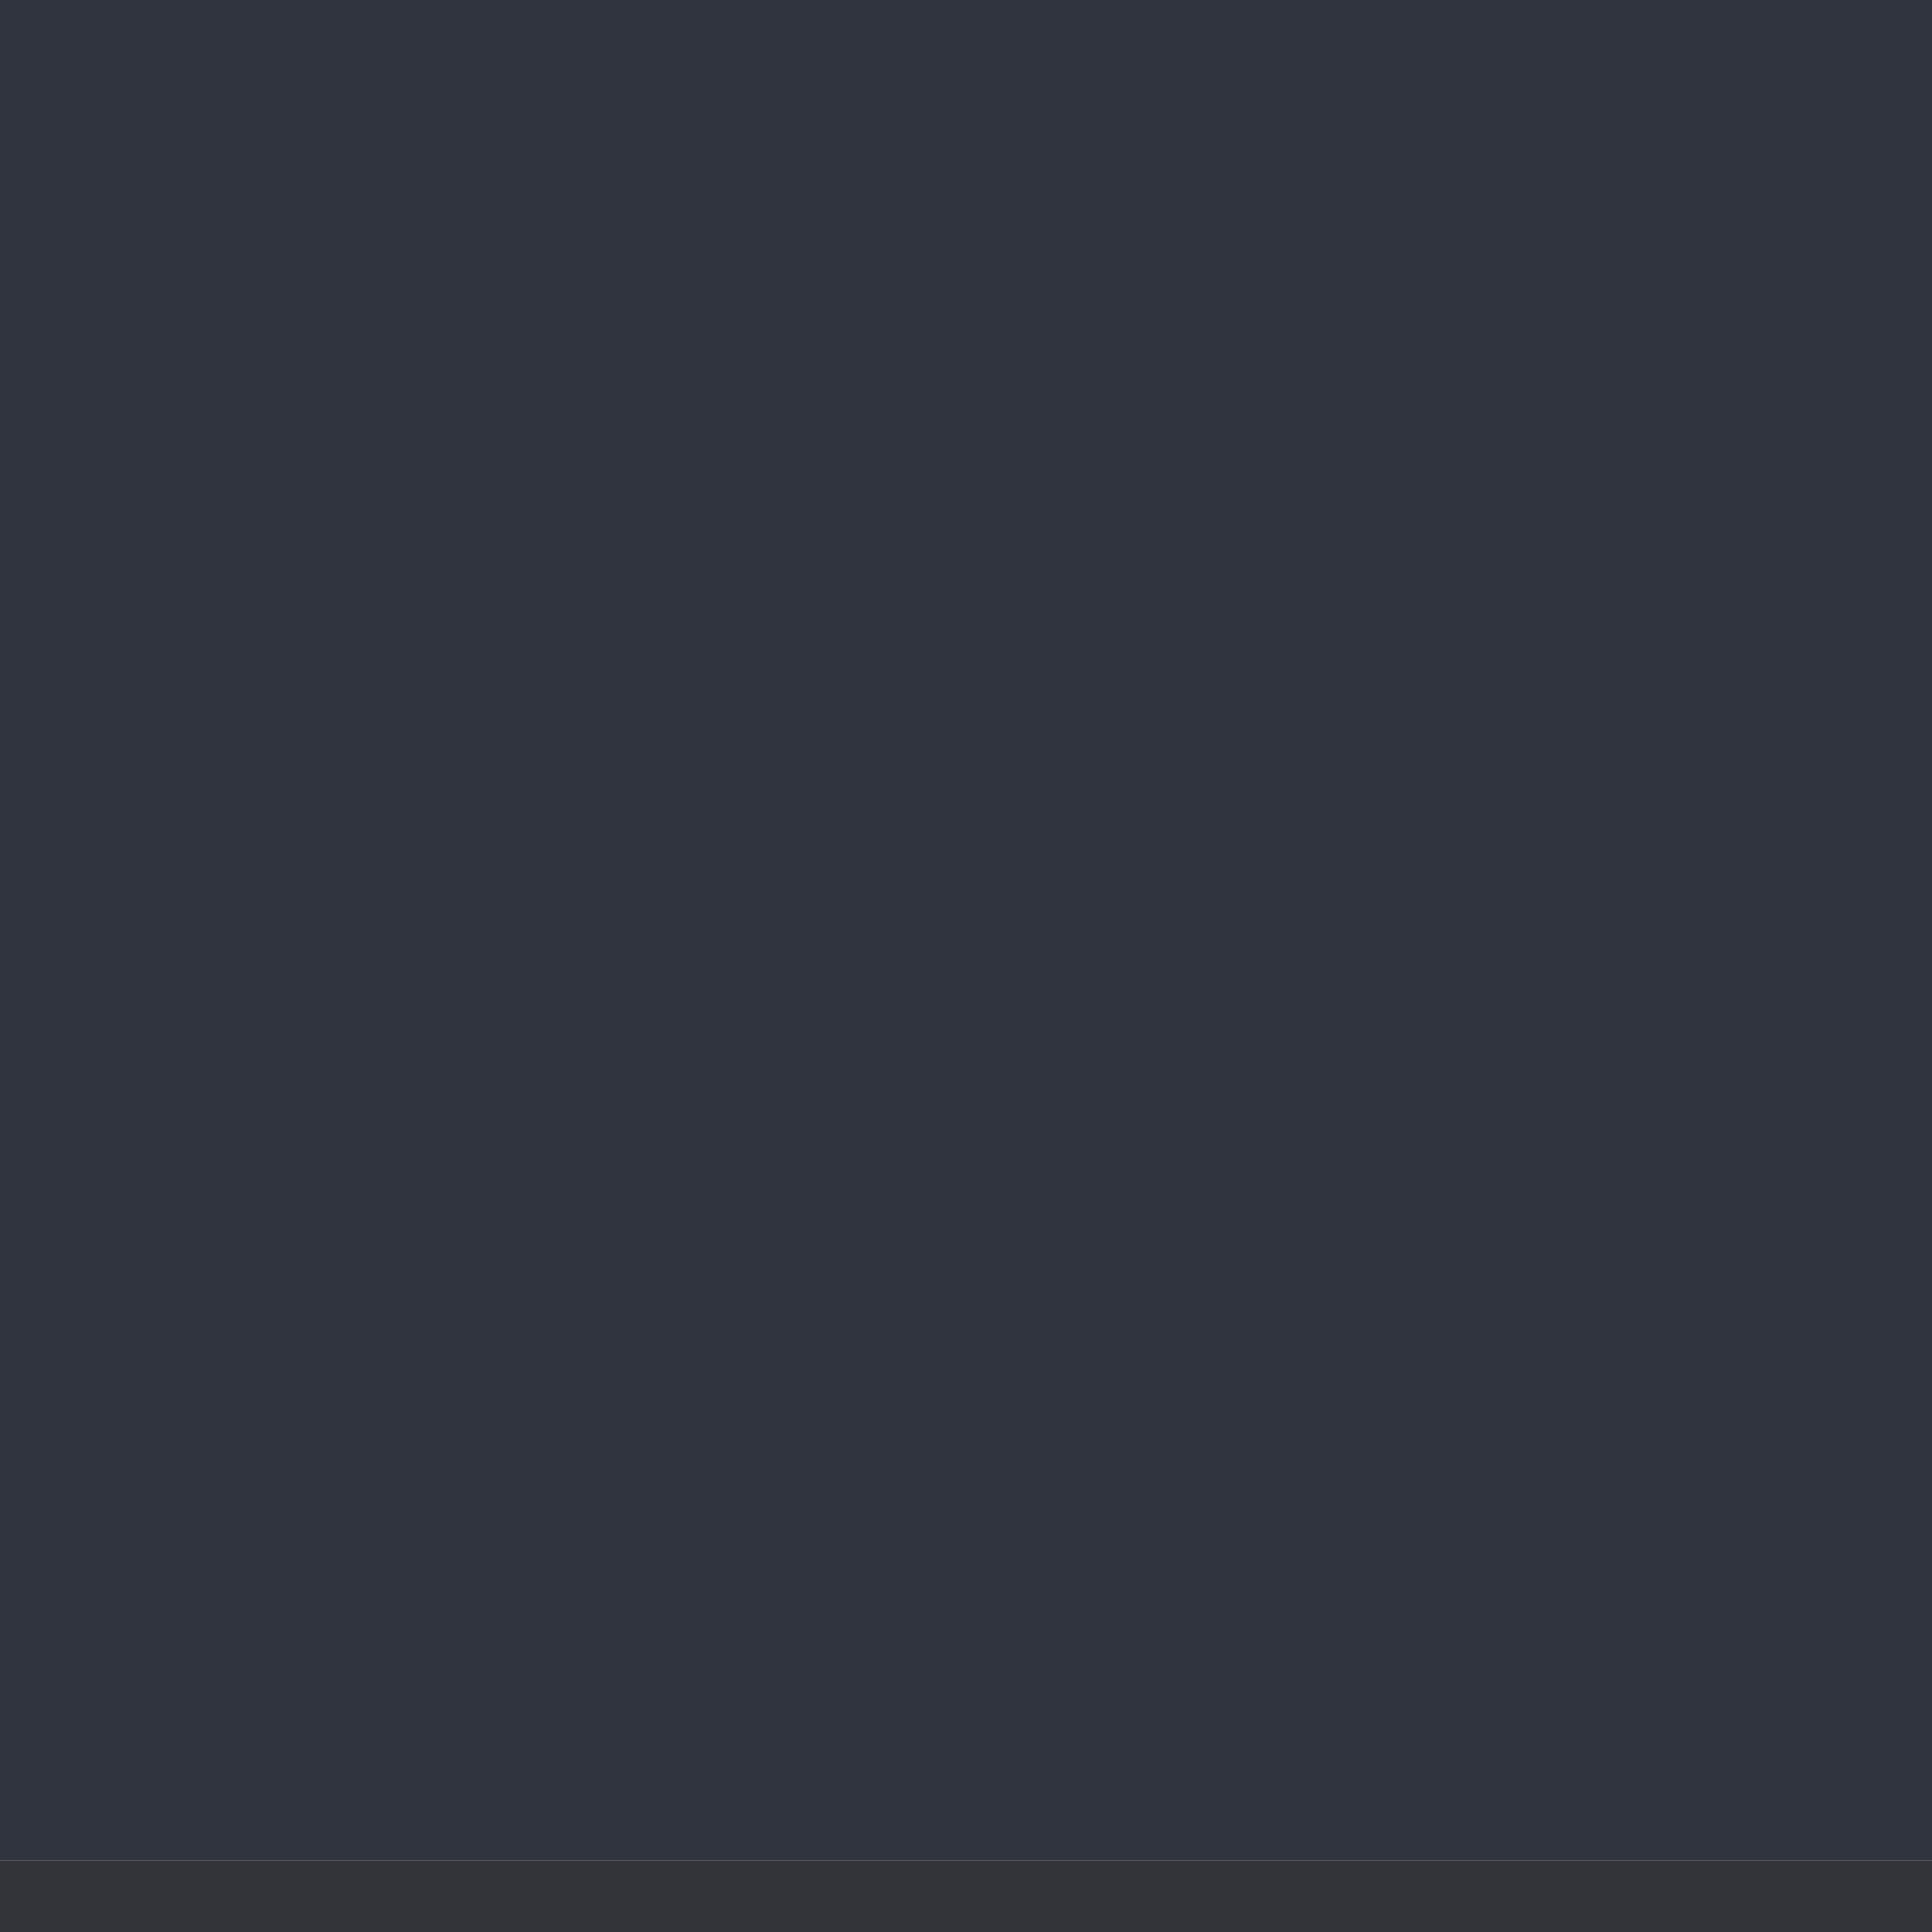
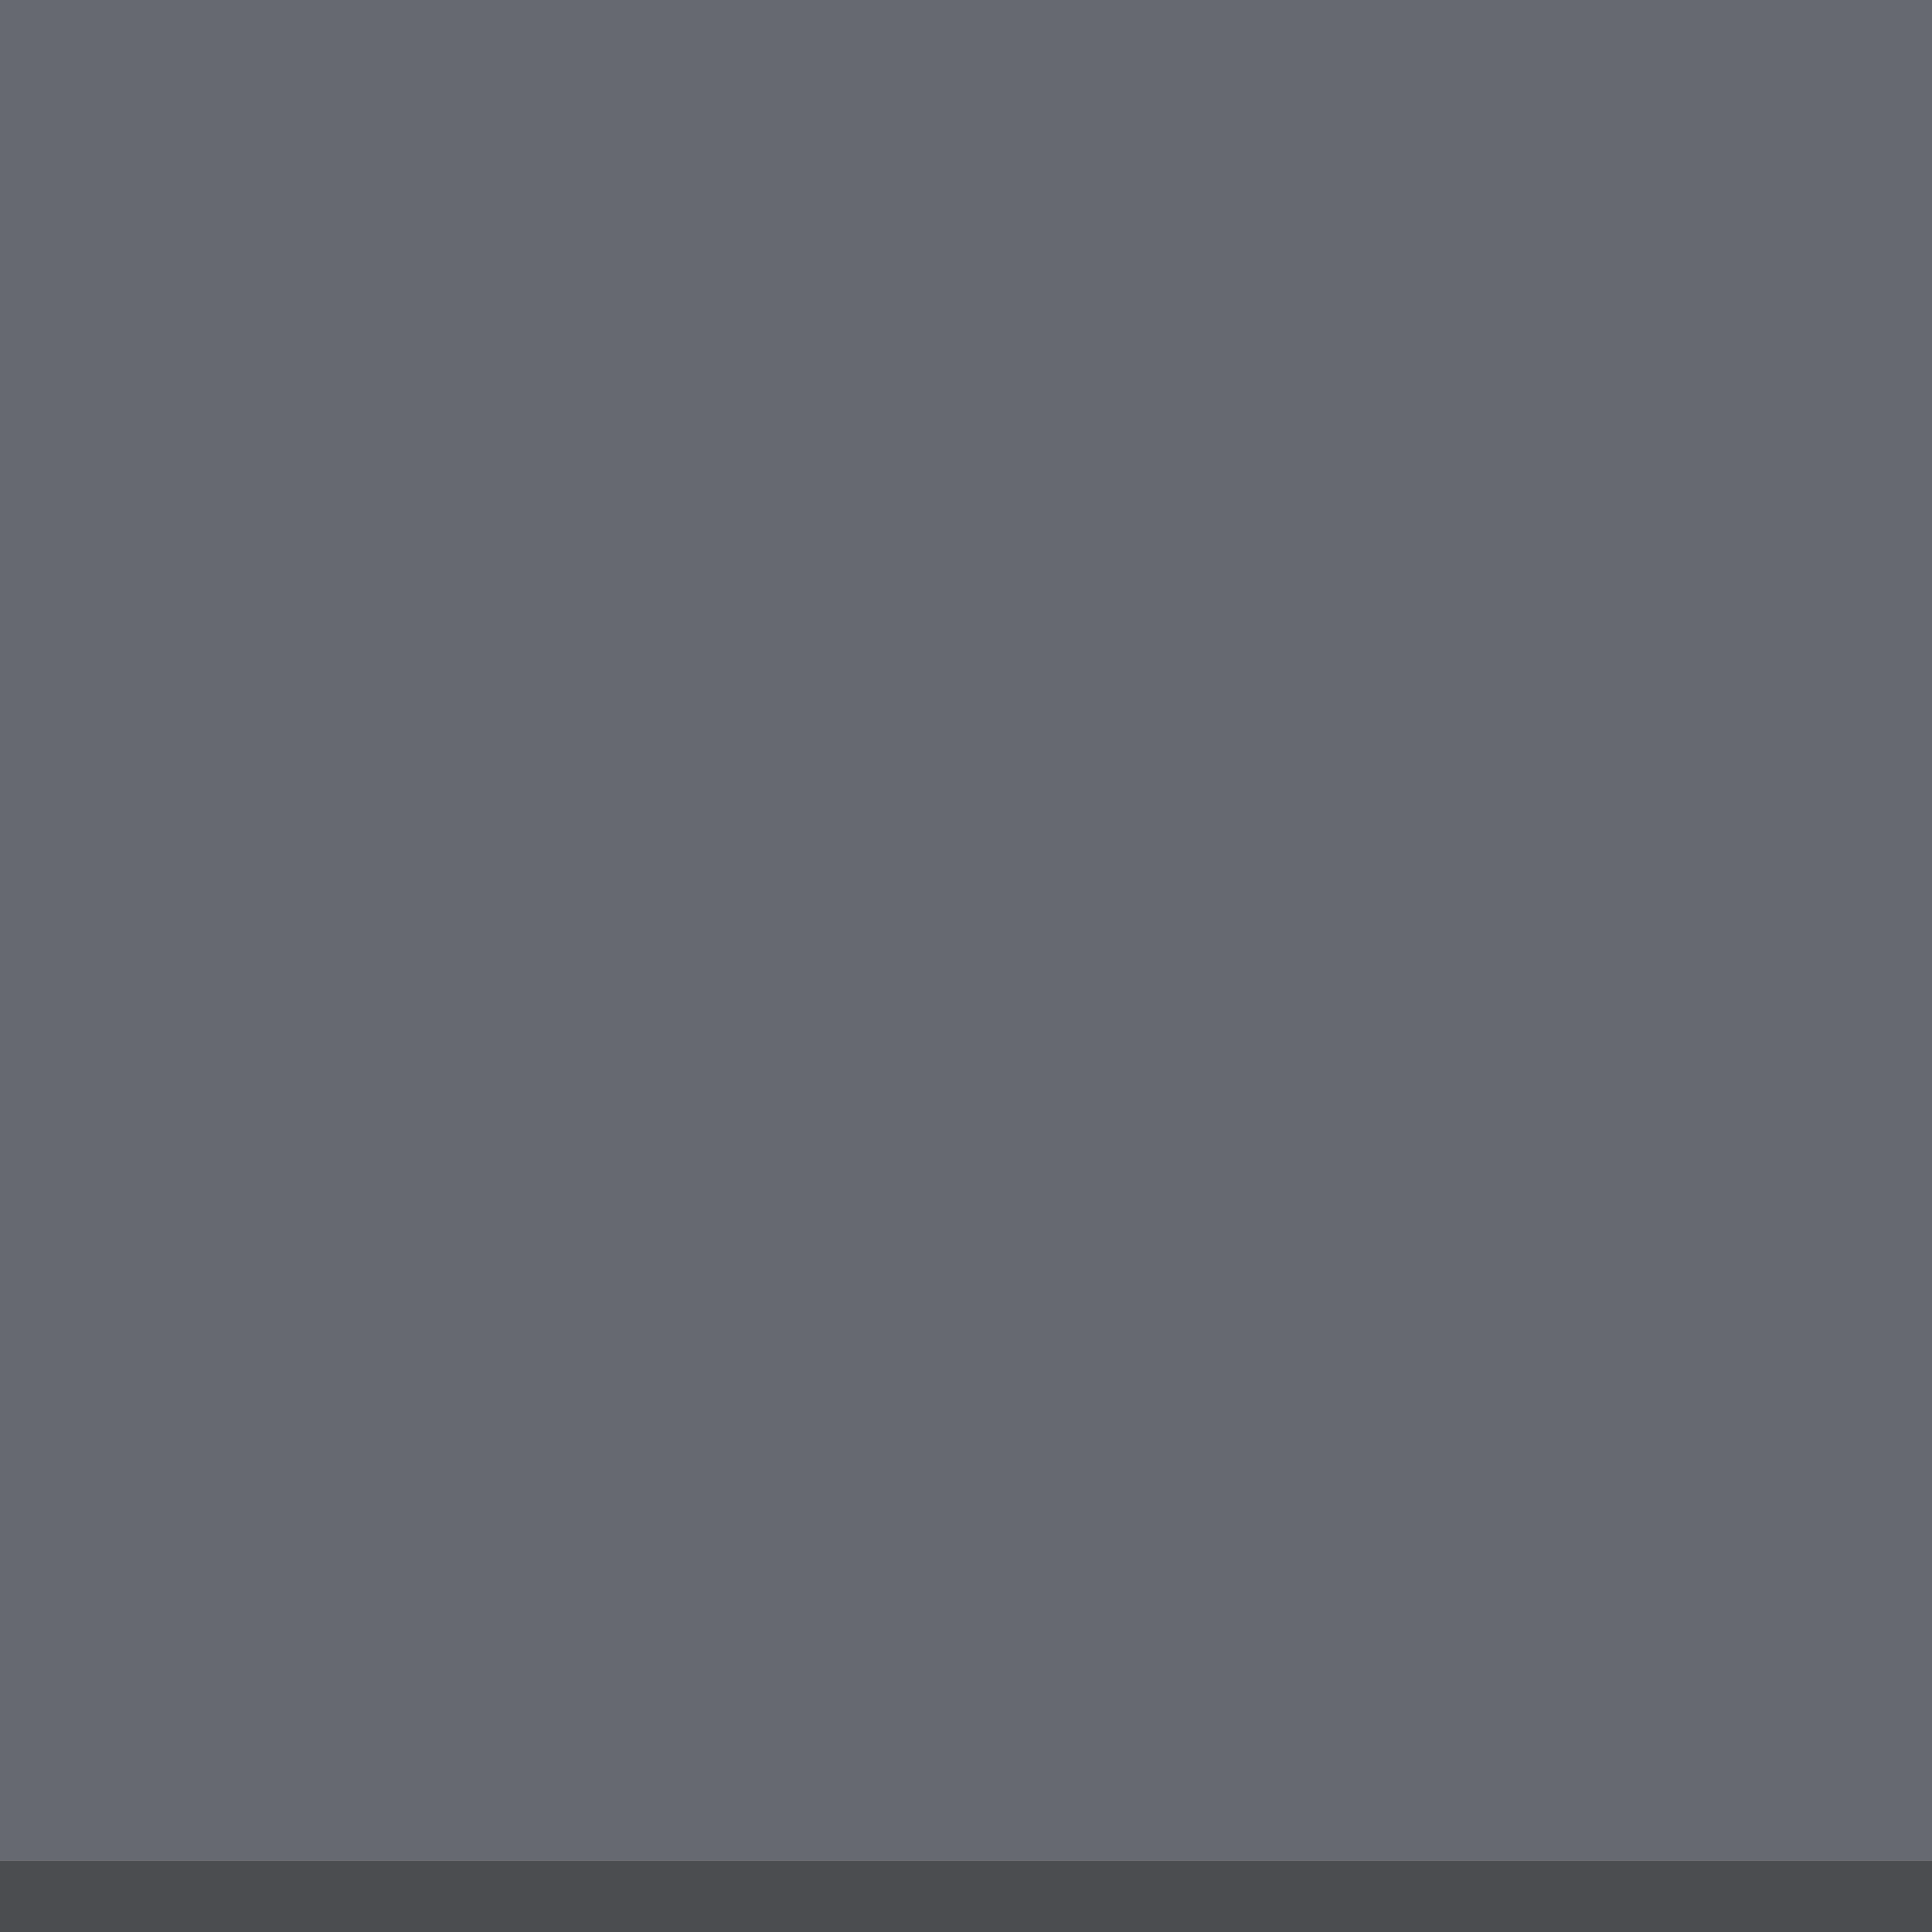
<svg xmlns="http://www.w3.org/2000/svg" width="27" height="27" viewBox="0 0 27 27" id="svg4196" version="1.1">
  <defs id="defs4198" />
  <g id="layer1" transform="translate(0,-1025.362)">
-     <rect style="display:inline;opacity:0.95;fill:#252a35;fill-opacity:1;stroke:none;stroke-width:2;stroke-linecap:round;stroke-linejoin:miter;stroke-miterlimit:4;stroke-dasharray:none;stroke-dashoffset:0;stroke-opacity:1" id="rect4713" width="27" height="26" x="0" y="1025.362" />
-     <rect style="display:inline;opacity:0.85;fill:#0f1116;fill-opacity:1;stroke:none;stroke-width:2;stroke-linecap:round;stroke-linejoin:miter;stroke-miterlimit:4;stroke-dasharray:none;stroke-dashoffset:0;stroke-opacity:1" id="rect4713-4" width="27" height="1" x="0" y="1051.362" />
+     <rect style="display:inline;opacity:0.7;fill:#252a35;fill-opacity:1;stroke:none;stroke-width:2;stroke-linecap:round;stroke-linejoin:miter;stroke-miterlimit:4;stroke-dasharray:none;stroke-dashoffset:0;stroke-opacity:1" id="rect4713" width="27" height="26" x="0" y="1025.362" />
+     <rect style="display:inline;opacity:0.75;fill:#0f1116;fill-opacity:1;stroke:none;stroke-width:2;stroke-linecap:round;stroke-linejoin:miter;stroke-miterlimit:4;stroke-dasharray:none;stroke-dashoffset:0;stroke-opacity:1" id="rect4713-4" width="27" height="1" x="0" y="1051.362" />
  </g>
</svg>
